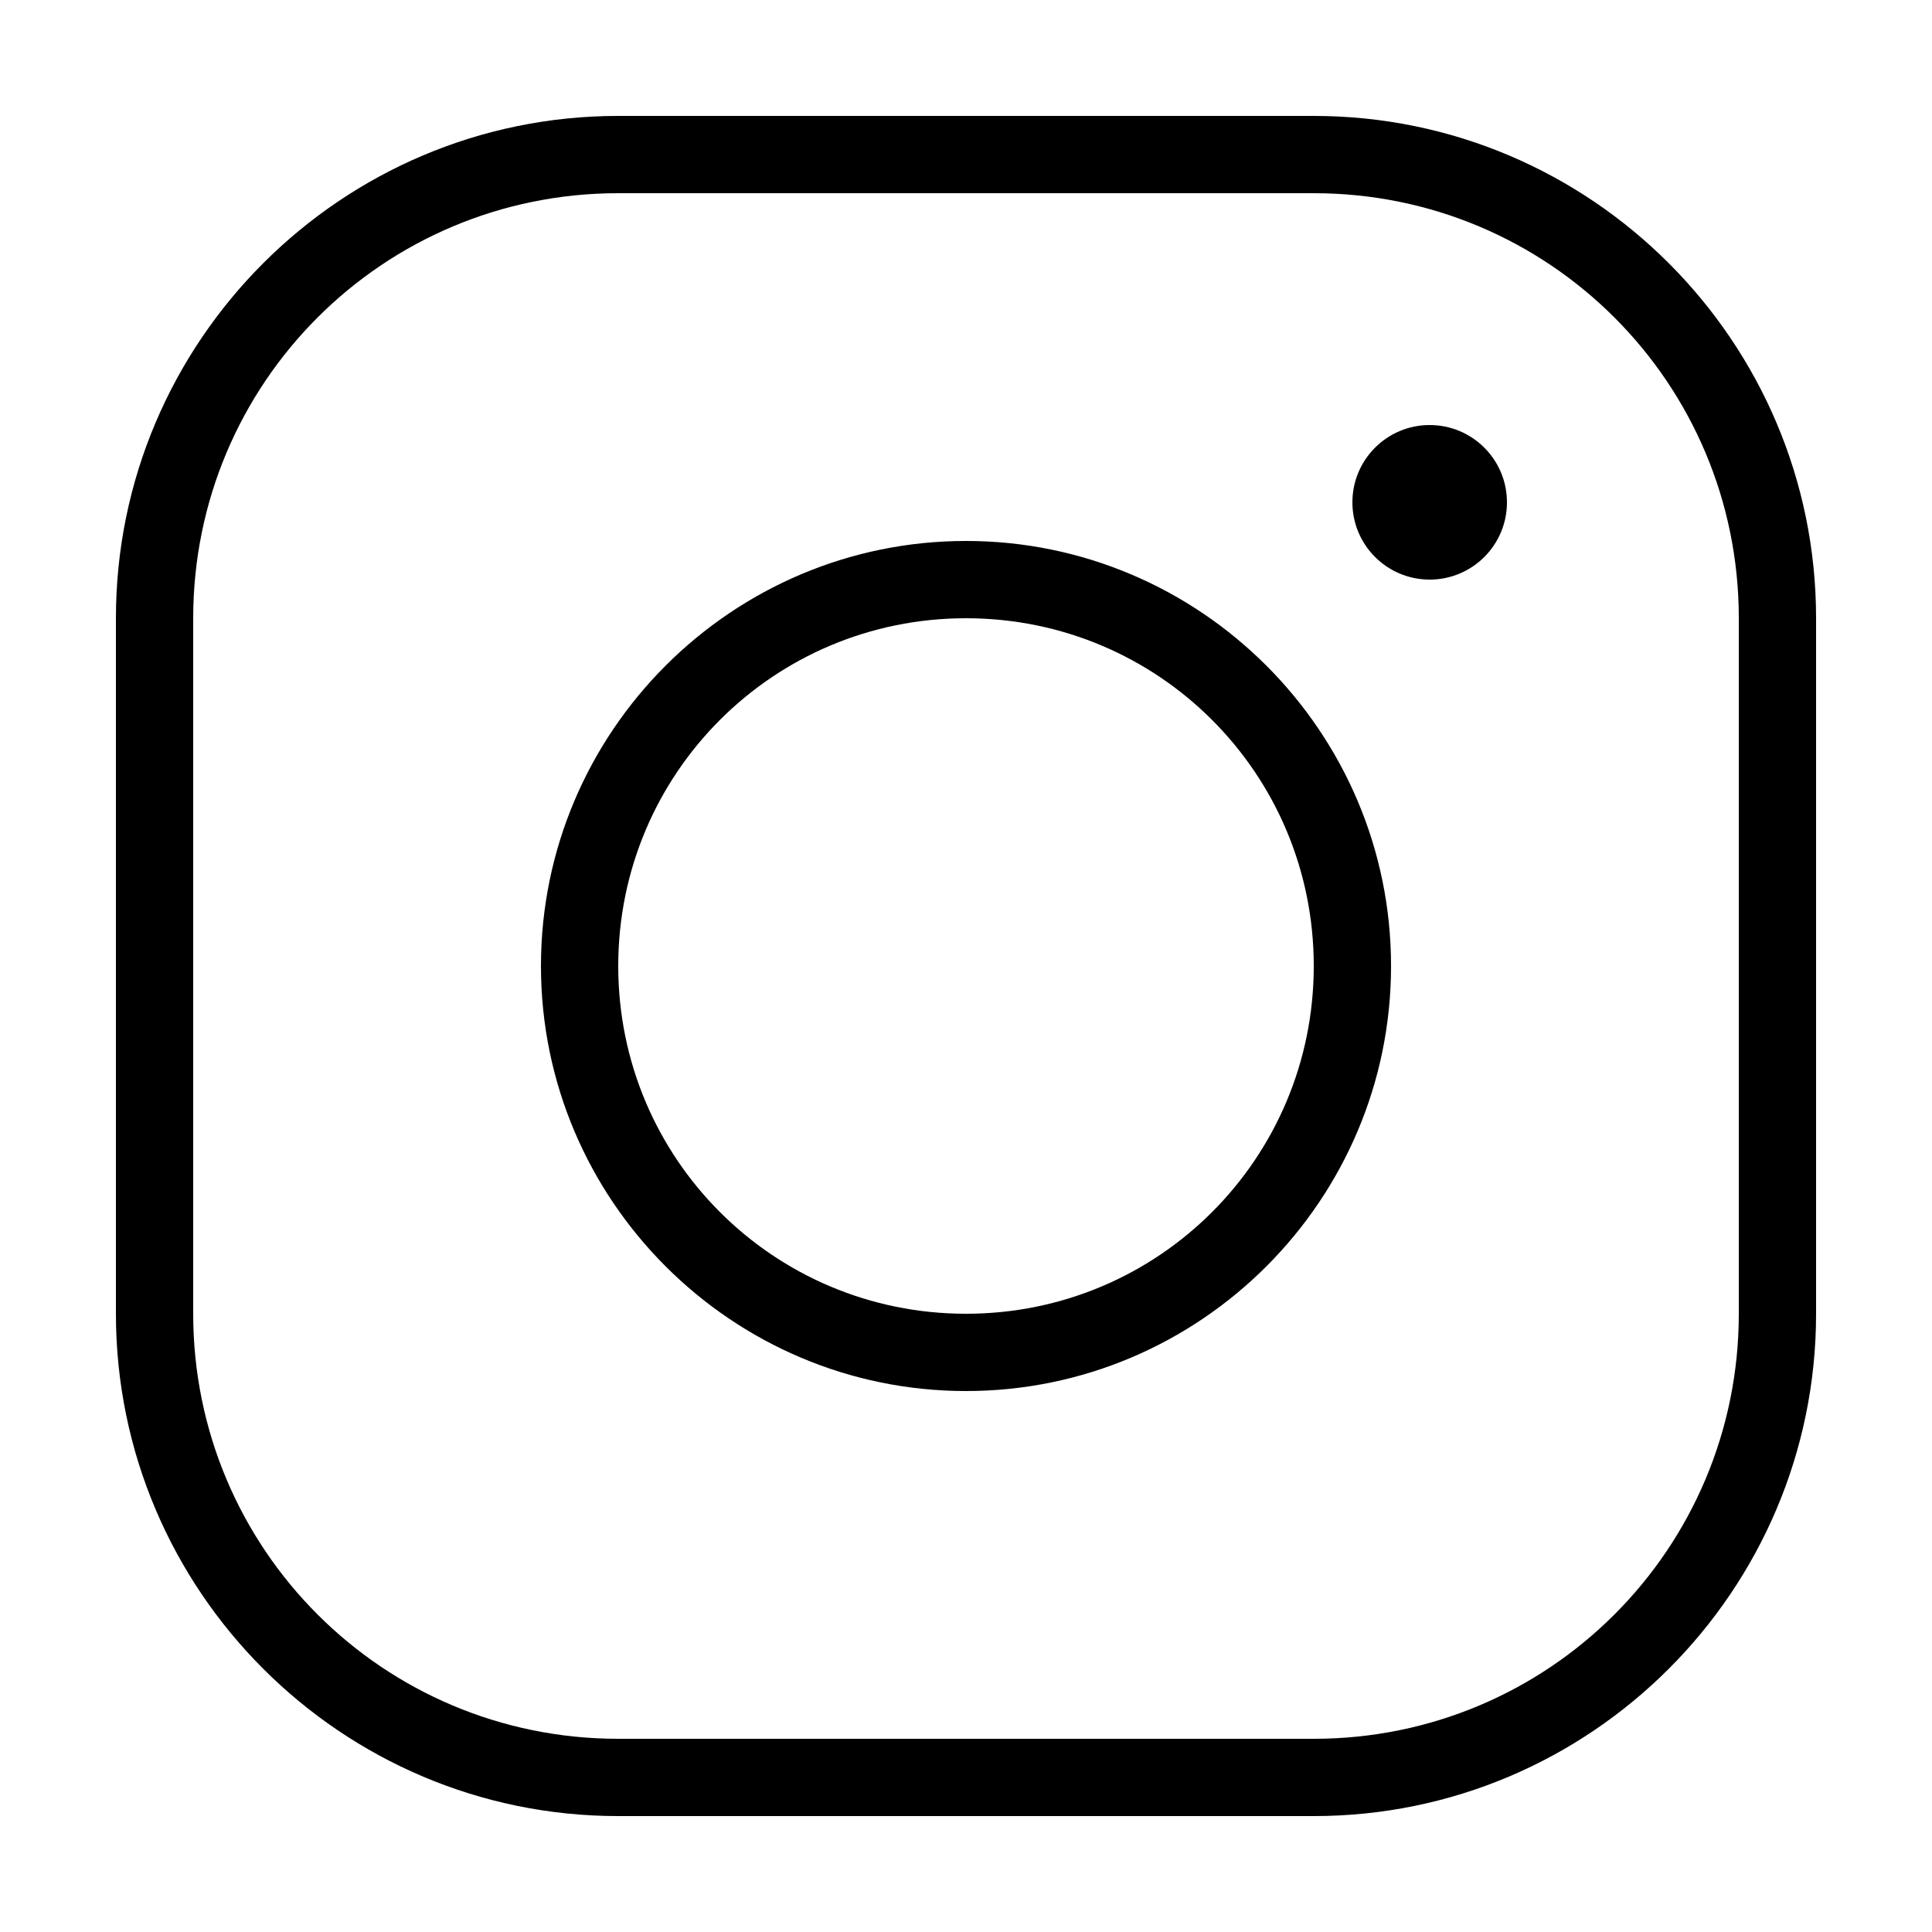
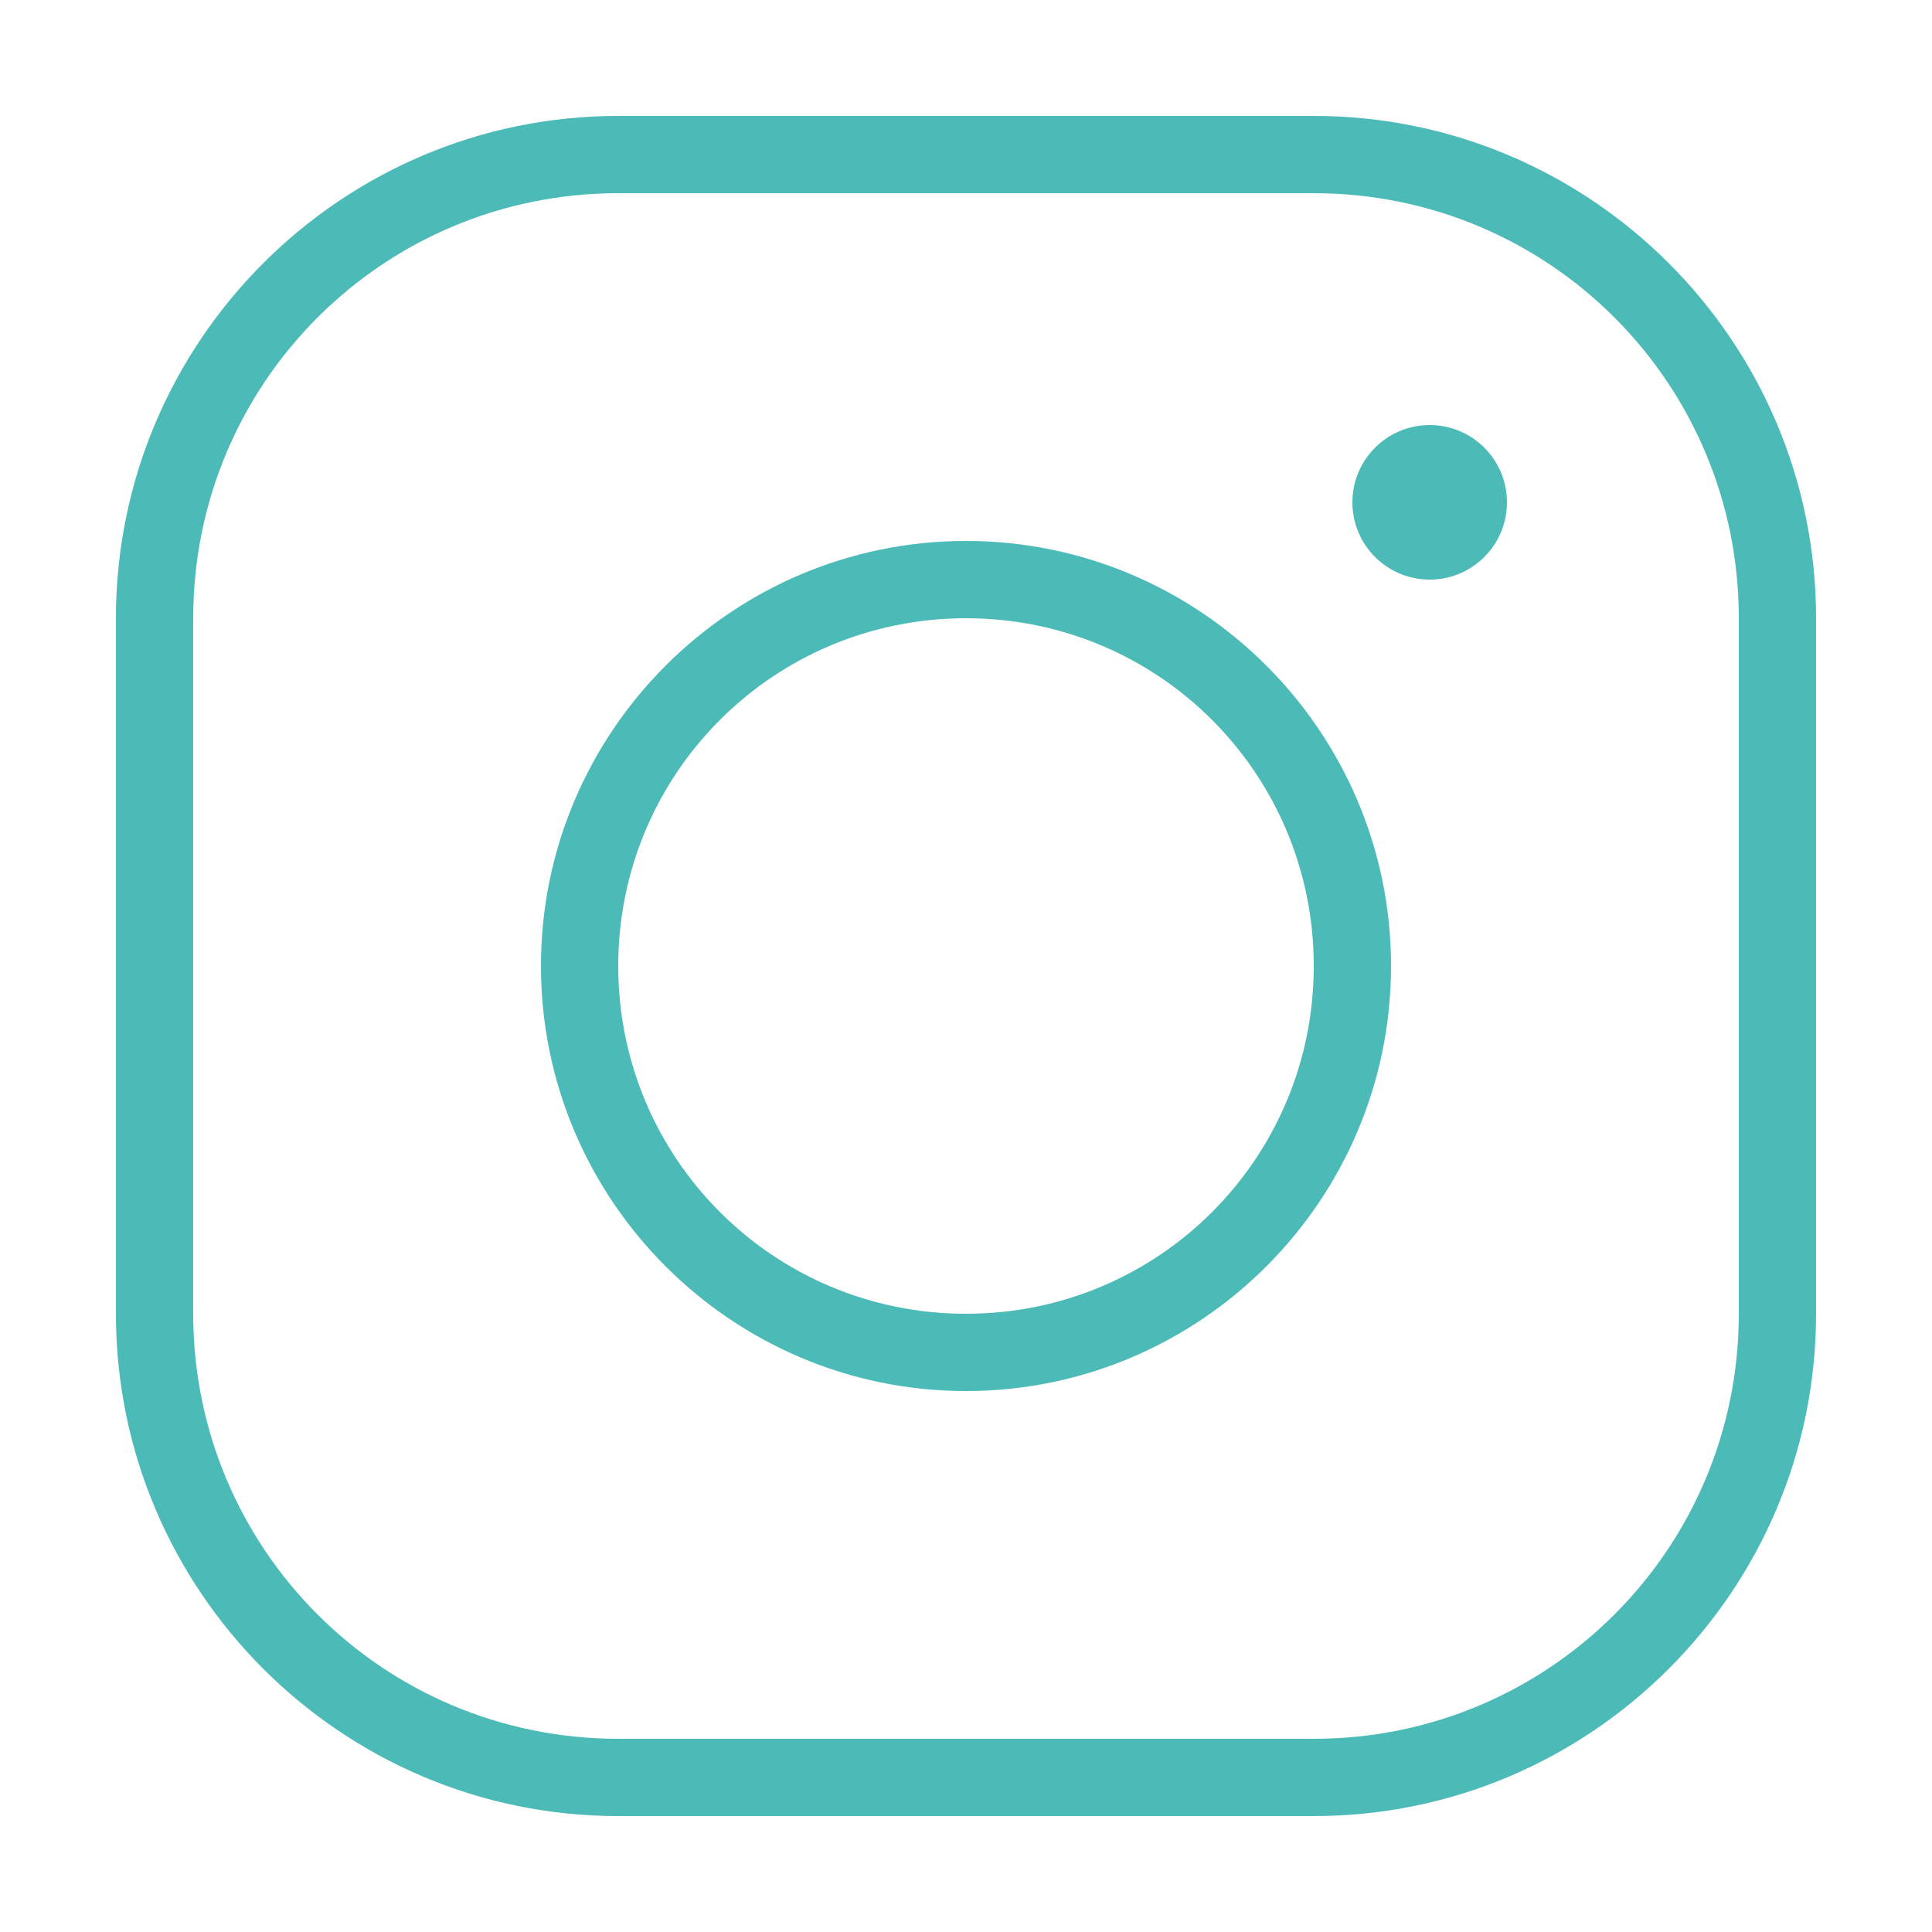
- <svg xmlns="http://www.w3.org/2000/svg" viewBox="0 0 50 50" width="50px" height="50px">
-   <path d="M 16 3 C 8.832 3 3 8.832 3 16 L 3 34 C 3 41.168 8.832 47 16 47 L 34 47 C 41.168 47 47 41.168 47 34 L 47 16 C 47 8.832 41.168 3 34 3 L 16 3 z M 16 5 L 34 5 C 40.086 5 45 9.914 45 16 L 45 34 C 45 40.086 40.086 45 34 45 L 16 45 C 9.914 45 5 40.086 5 34 L 5 16 C 5 9.914 9.914 5 16 5 z M 37 11 A 2 2 0 0 0 35 13 A 2 2 0 0 0 37 15 A 2 2 0 0 0 39 13 A 2 2 0 0 0 37 11 z M 25 14 C 18.937 14 14 18.937 14 25 C 14 31.063 18.937 36 25 36 C 31.063 36 36 31.063 36 25 C 36 18.937 31.063 14 25 14 z M 25 16 C 29.982 16 34 20.018 34 25 C 34 29.982 29.982 34 25 34 C 20.018 34 16 29.982 16 25 C 16 20.018 20.018 16 25 16 z" />
+ <svg xmlns="http://www.w3.org/2000/svg" viewBox="0,0,256,256" width="50px" height="50px">
+   <g fill="#4cbbb8" fill-rule="nonzero" stroke="none" stroke-width="1" stroke-linecap="butt" stroke-linejoin="miter" stroke-miterlimit="10" stroke-dasharray="" stroke-dashoffset="0" font-family="none" font-weight="none" font-size="none" text-anchor="none" style="mix-blend-mode: normal">
+     <g transform="scale(5.12,5.12)">
+       <path d="M16,3c-7.168,0 -13,5.832 -13,13v18c0,7.168 5.832,13 13,13h18c7.168,0 13,-5.832 13,-13v-18c0,-7.168 -5.832,-13 -13,-13zM16,5h18c6.086,0 11,4.914 11,11v18c0,6.086 -4.914,11 -11,11h-18c-6.086,0 -11,-4.914 -11,-11v-18c0,-6.086 4.914,-11 11,-11zM37,11c-1.105,0 -2,0.895 -2,2c0,1.105 0.895,2 2,2c1.105,0 2,-0.895 2,-2c0,-1.105 -0.895,-2 -2,-2zM25,14c-6.063,0 -11,4.937 -11,11c0,6.063 4.937,11 11,11c6.063,0 11,-4.937 11,-11c0,-6.063 -4.937,-11 -11,-11zM25,16c4.982,0 9,4.018 9,9c0,4.982 -4.018,9 -9,9c-4.982,0 -9,-4.018 -9,-9c0,-4.982 4.018,-9 9,-9z" />
+     </g>
+   </g>
</svg>
